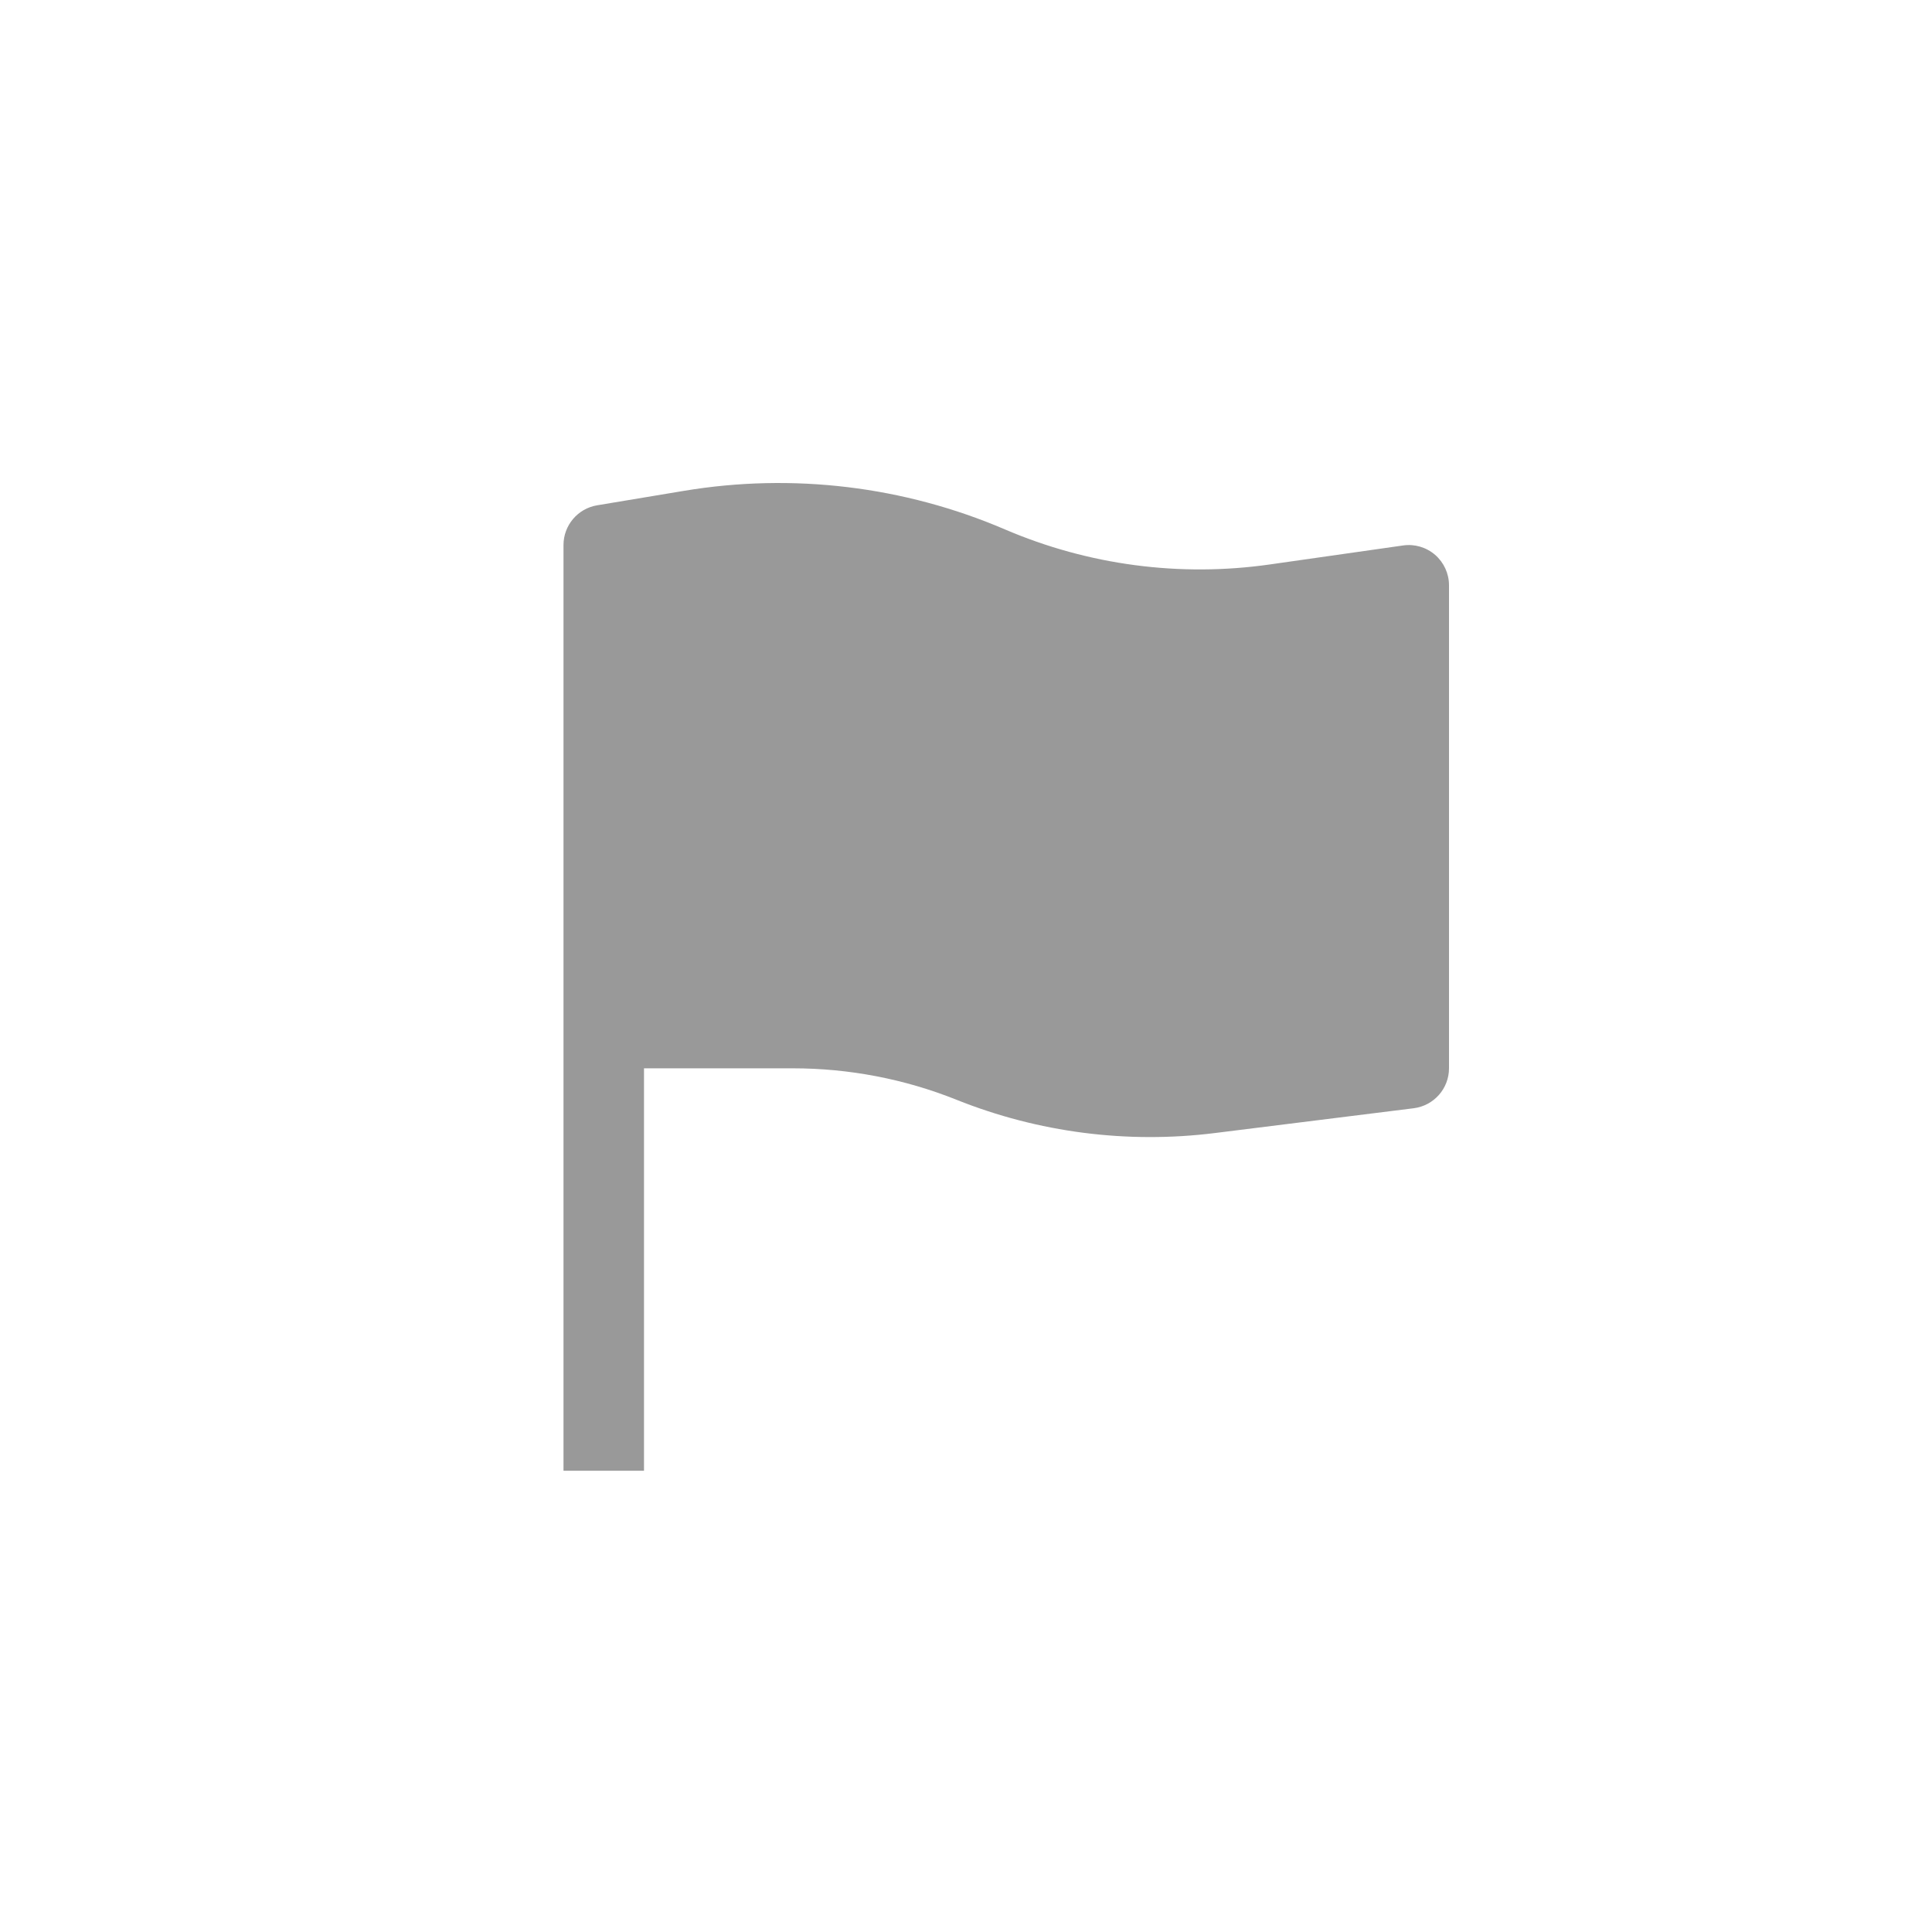
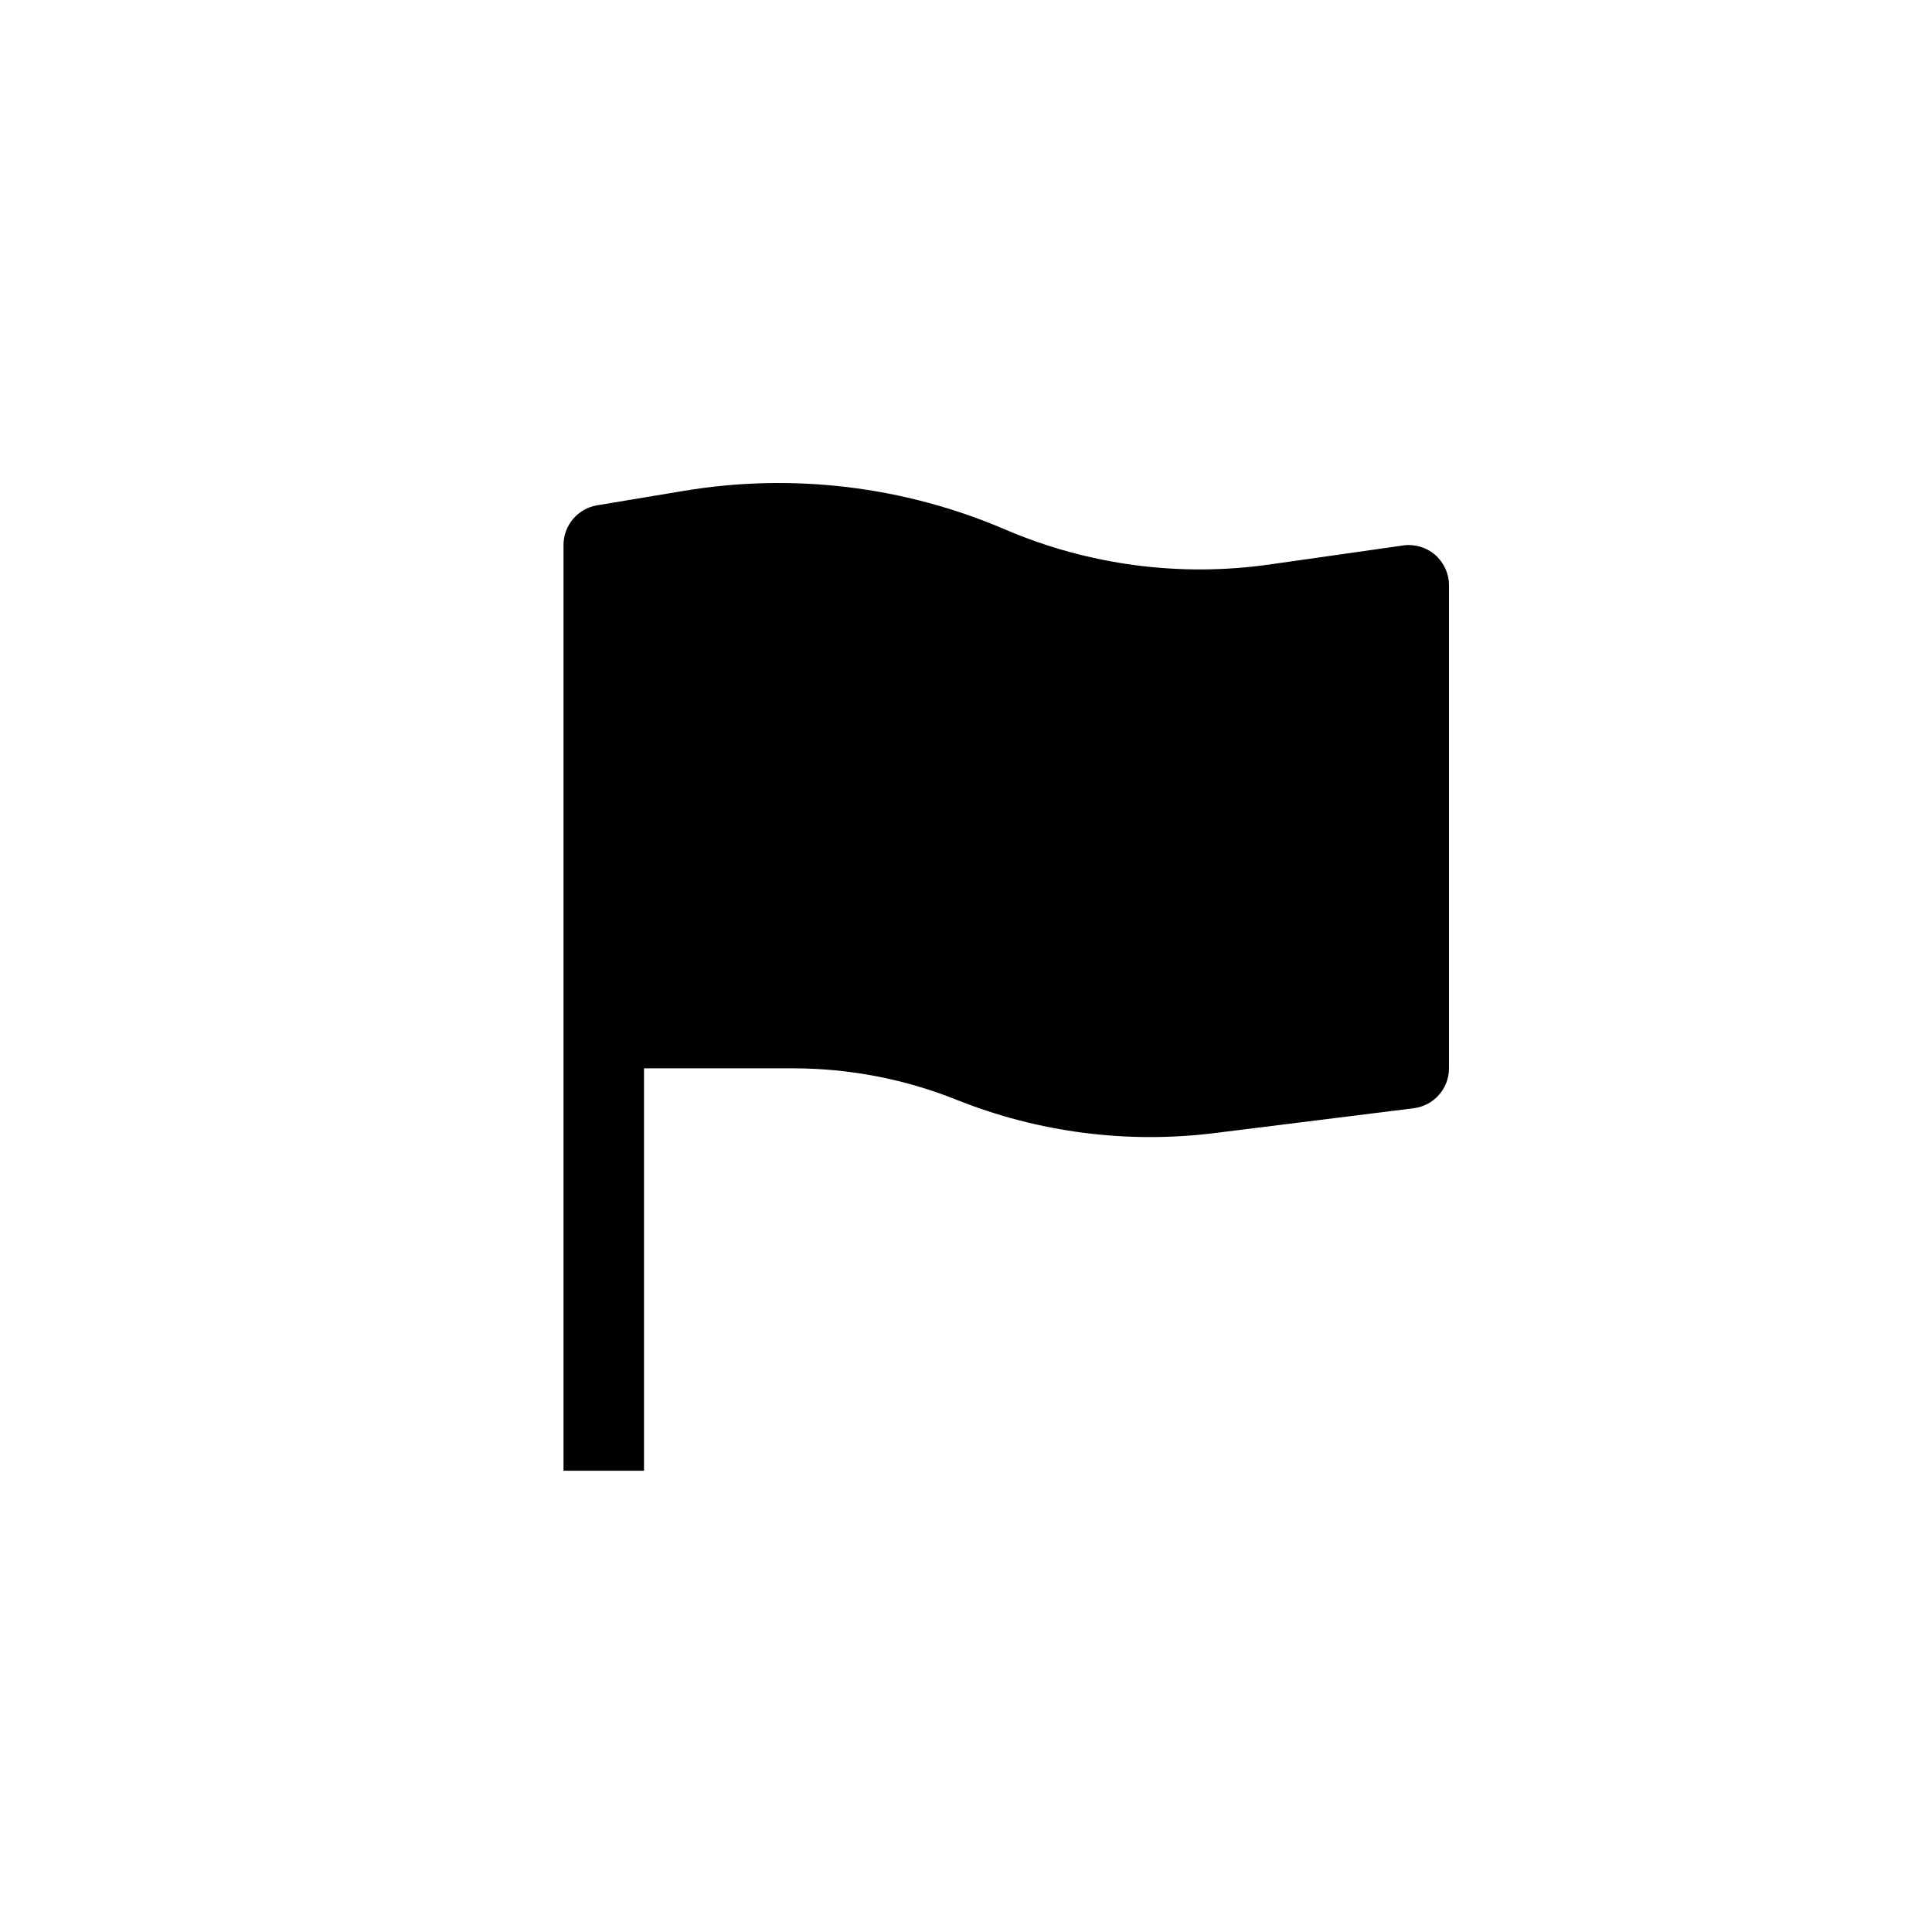
<svg xmlns="http://www.w3.org/2000/svg" width="24" height="24" viewBox="0 0 24 24" fill="none">
-   <path d="M8 18.27H7V12.771V6.77C7 6.526 7.177 6.317 7.418 6.277L8.499 6.097C9.846 5.873 11.23 6.039 12.485 6.577C13.521 7.021 14.658 7.171 15.773 7.012L17.429 6.776C17.573 6.755 17.718 6.798 17.828 6.893C17.937 6.988 18 7.126 18 7.27V13.271C18 13.523 17.812 13.735 17.562 13.767L15.092 14.075C14.004 14.211 12.9 14.069 11.883 13.662C11.236 13.403 10.546 13.271 9.849 13.271L8 13.271V18.27Z" fill="currentColor" fill-opacity="0.4" />
+   <path d="M8 18.27H7V12.771V6.77C7 6.526 7.177 6.317 7.418 6.277L8.499 6.097C9.846 5.873 11.23 6.039 12.485 6.577C13.521 7.021 14.658 7.171 15.773 7.012L17.429 6.776C17.573 6.755 17.718 6.798 17.828 6.893C17.937 6.988 18 7.126 18 7.27V13.271C18 13.523 17.812 13.735 17.562 13.767L15.092 14.075C14.004 14.211 12.9 14.069 11.883 13.662C11.236 13.403 10.546 13.271 9.849 13.271L8 13.271V18.27Z" fill="currentColor" fill-opacity="context-fill-opacity" />
</svg>
